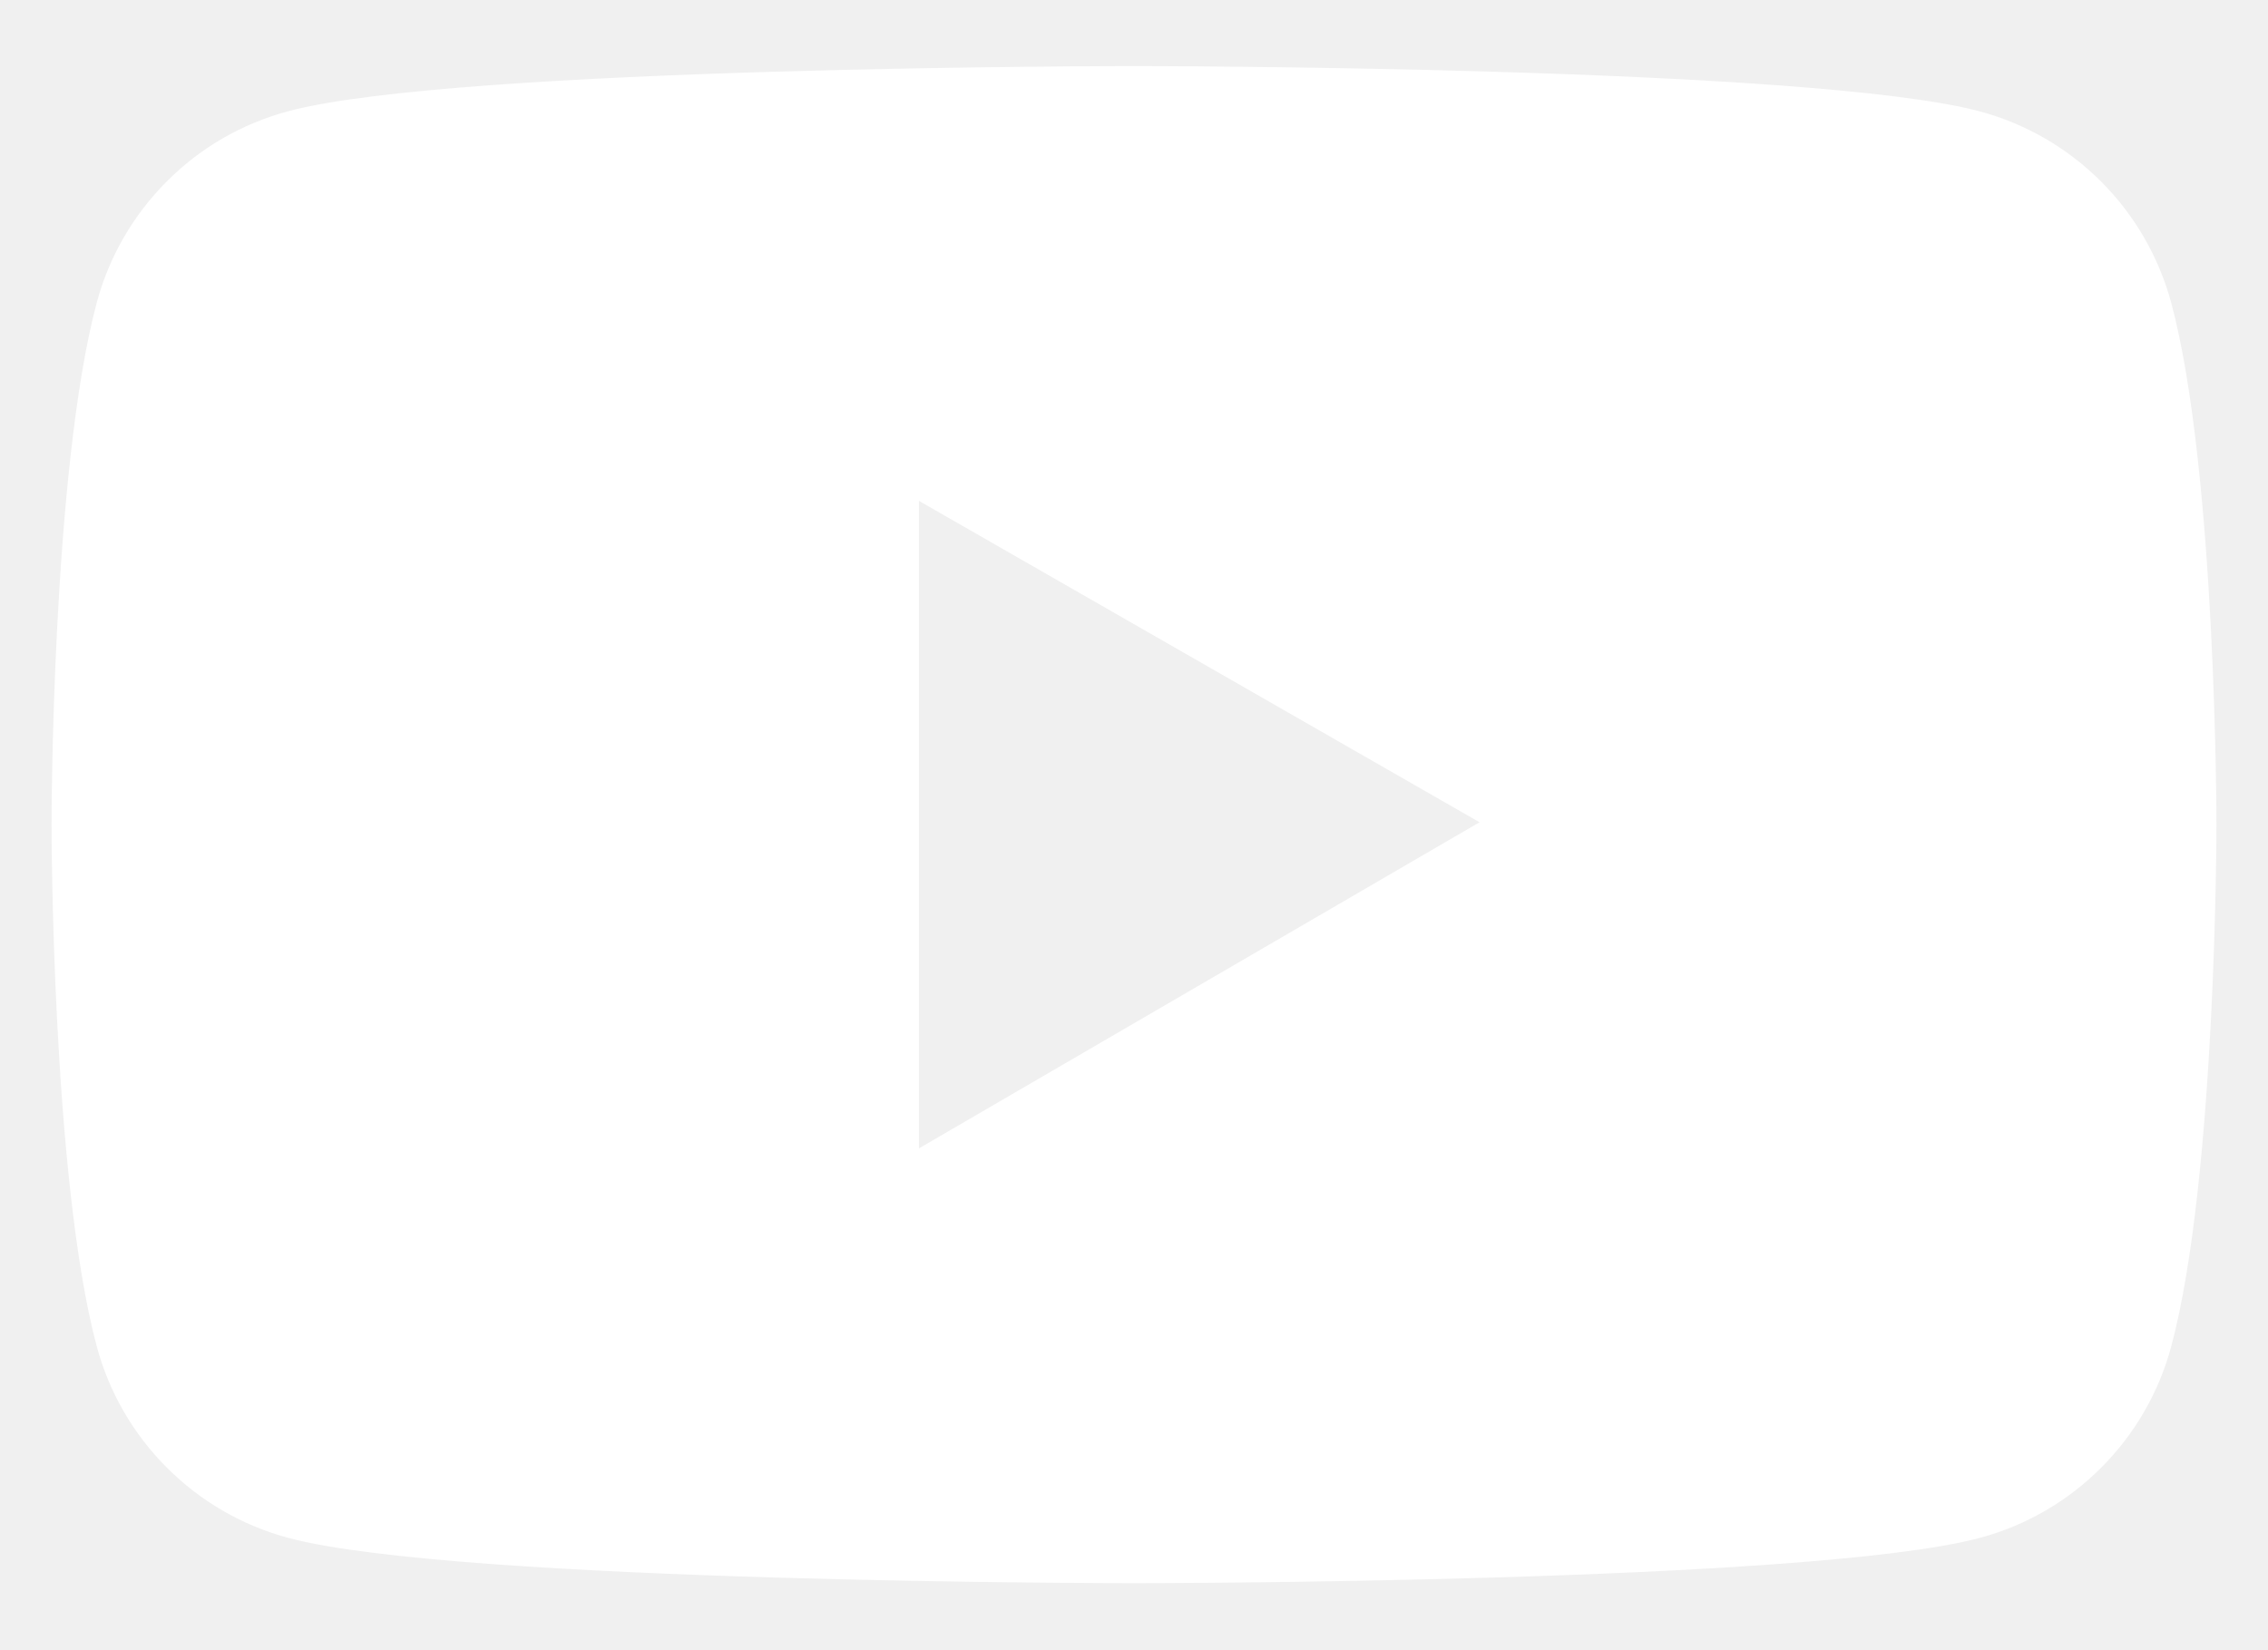
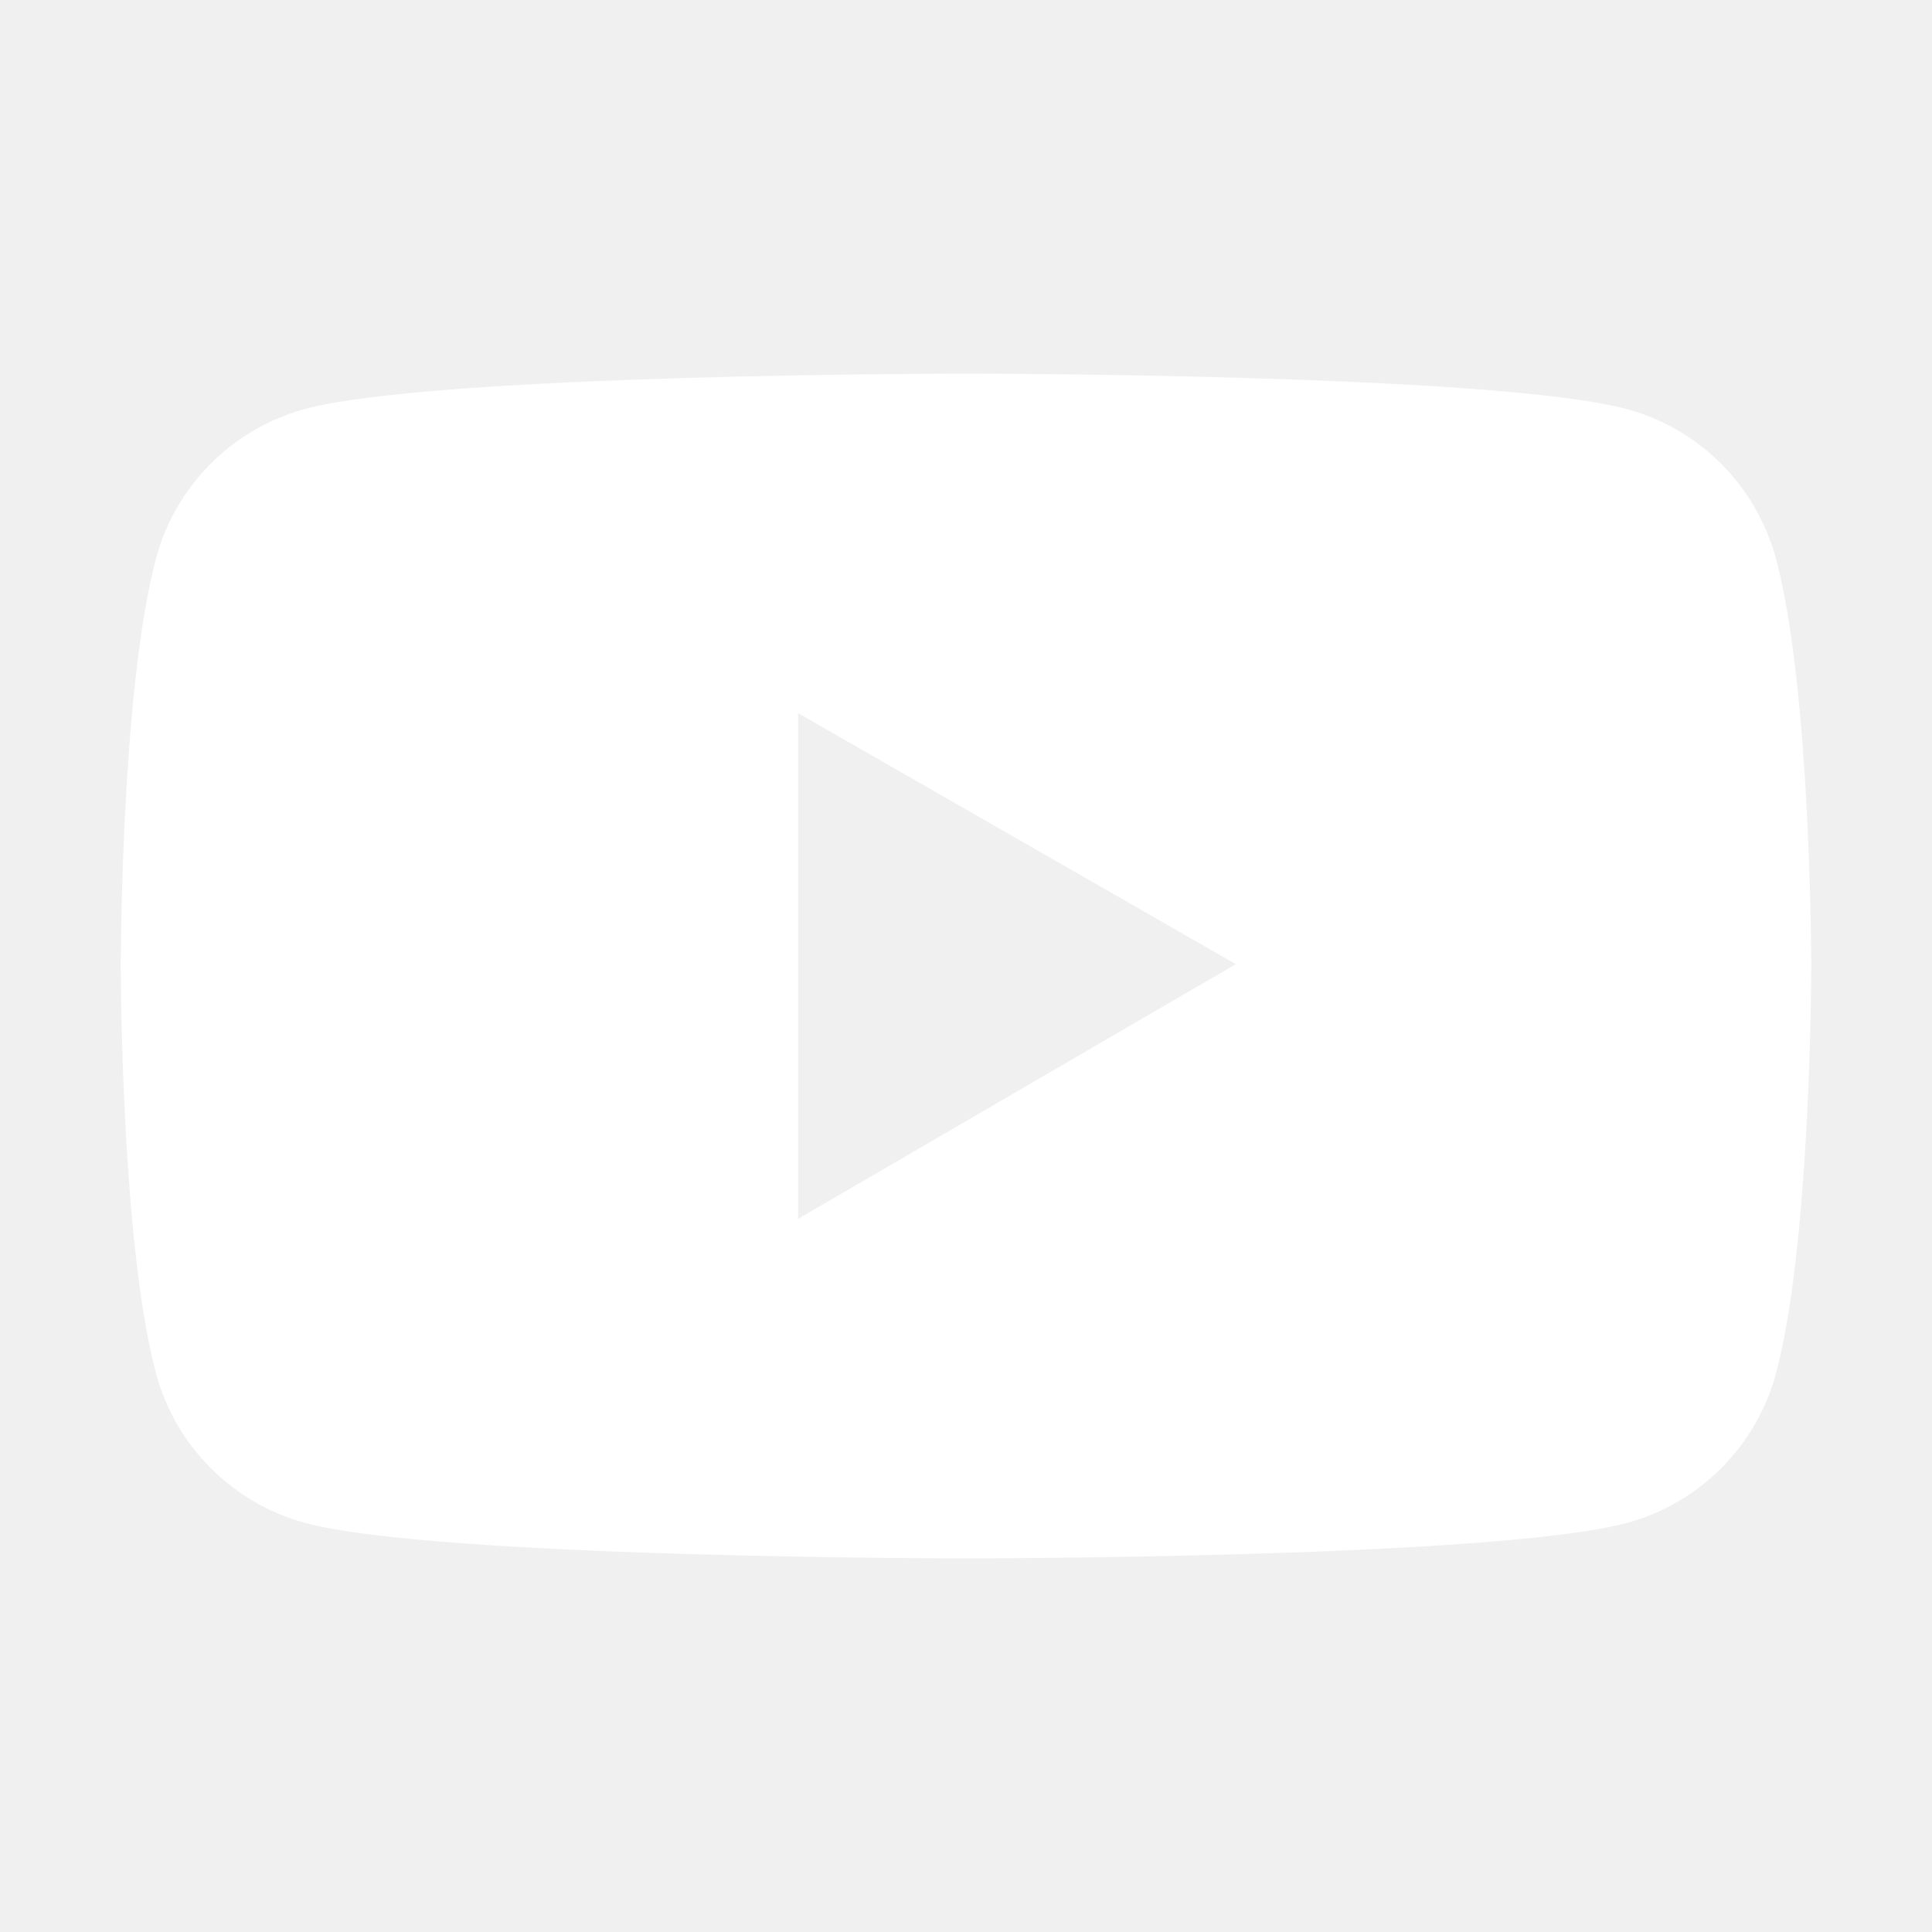
- <svg xmlns="http://www.w3.org/2000/svg" width="22" height="16" viewBox="0 0 22 16" fill="none">
-   <path d="M21.062 2.94C20.942 2.495 20.708 2.089 20.382 1.762C20.056 1.436 19.651 1.201 19.206 1.081C17.567 0.641 11 0.641 11 0.641C11 0.641 4.433 0.641 2.795 1.079C2.349 1.199 1.943 1.433 1.618 1.76C1.292 2.086 1.057 2.492 0.938 2.938C0.5 4.578 0.5 8 0.5 8C0.5 8 0.5 11.422 0.938 13.06C1.18 13.965 1.892 14.677 2.795 14.919C4.433 15.359 11 15.359 11 15.359C11 15.359 17.567 15.359 19.206 14.919C20.11 14.677 20.82 13.965 21.062 13.06C21.5 11.422 21.5 8 21.5 8C21.5 8 21.5 4.578 21.062 2.94ZM8.914 11.141V4.859L14.352 7.977L8.914 11.141Z" fill="white" />
+ <svg xmlns="http://www.w3.org/2000/svg" width="24" height="24" viewBox="0 0 24 24" fill="none">
+   <path d="M22.062 6.94C21.942 6.495 21.708 6.089 21.382 5.762C21.056 5.436 20.651 5.201 20.206 5.081C18.567 4.641 12 4.641 12 4.641C12 4.641 5.433 4.641 3.795 5.079C3.349 5.199 2.943 5.433 2.618 5.76C2.292 6.086 2.057 6.492 1.938 6.938C1.5 8.578 1.5 12 1.5 12C1.5 12 1.5 15.422 1.938 17.06C2.18 17.965 2.892 18.677 3.795 18.919C5.433 19.359 12 19.359 12 19.359C12 19.359 18.567 19.359 20.206 18.919C21.11 18.677 21.82 17.965 22.062 17.06C22.5 15.422 22.5 12 22.5 12C22.5 12 22.5 8.578 22.062 6.94ZM9.914 15.141V8.859L15.352 11.977L9.914 15.141Z" fill="white" />
</svg>
